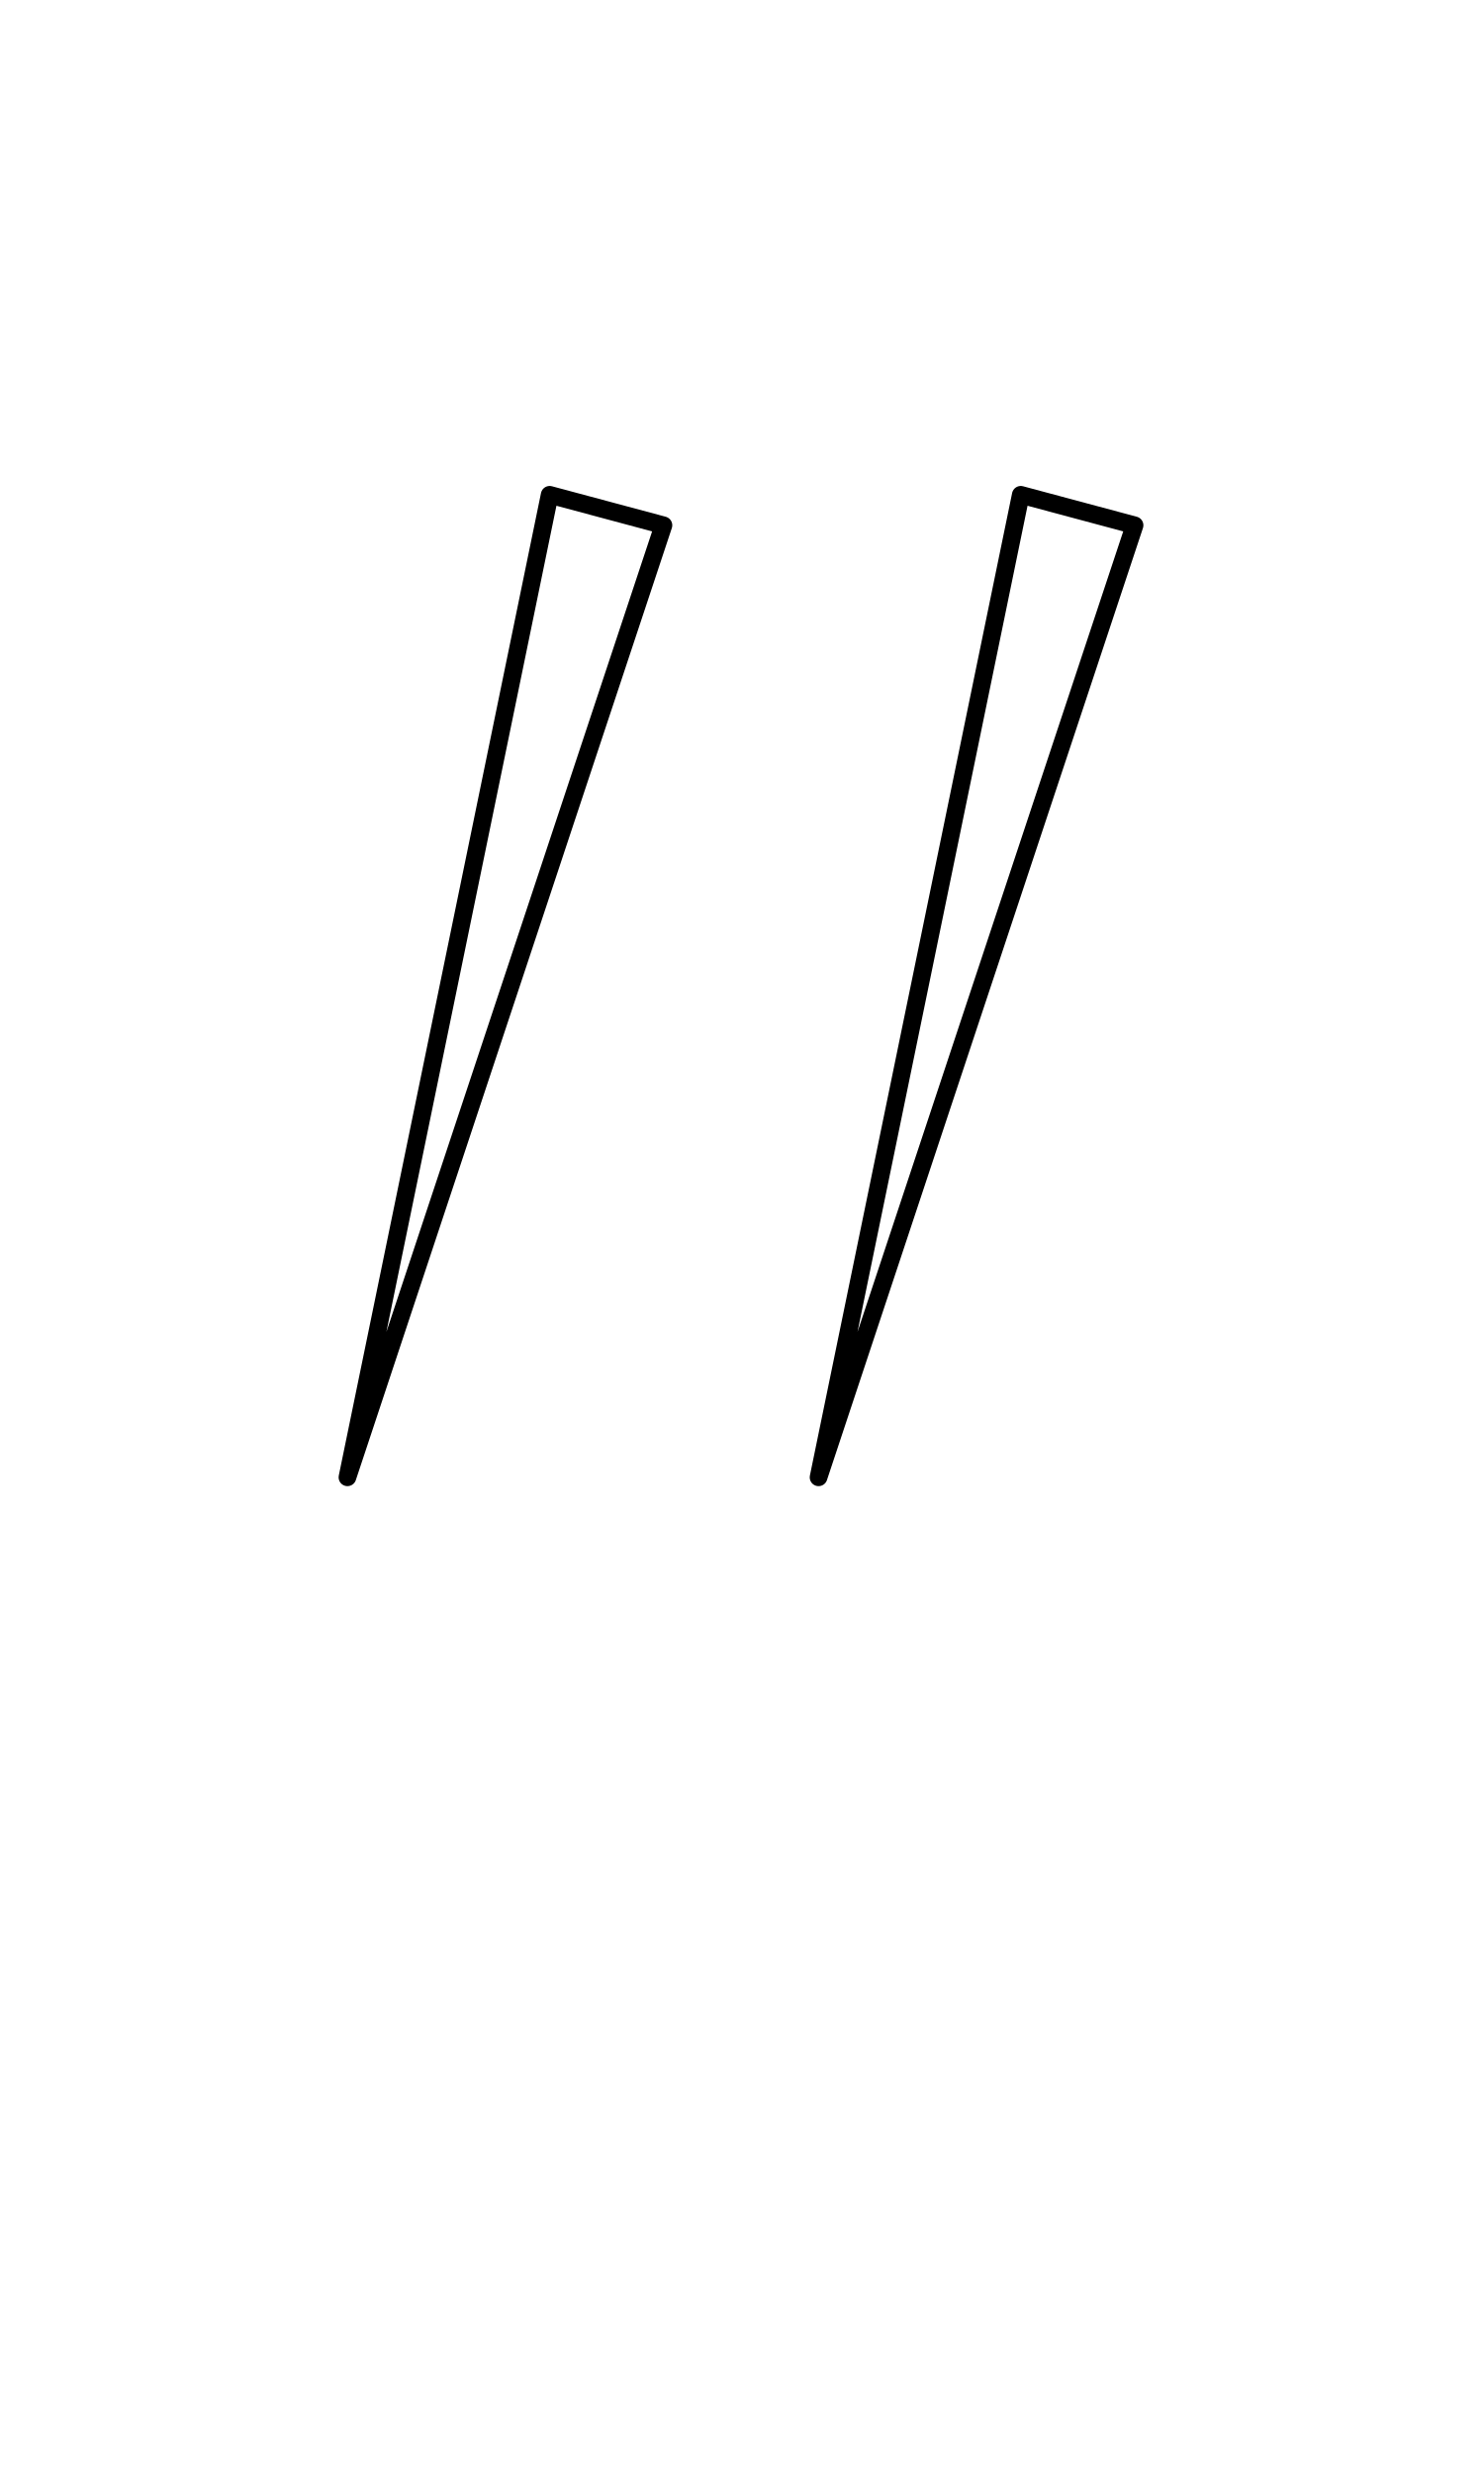
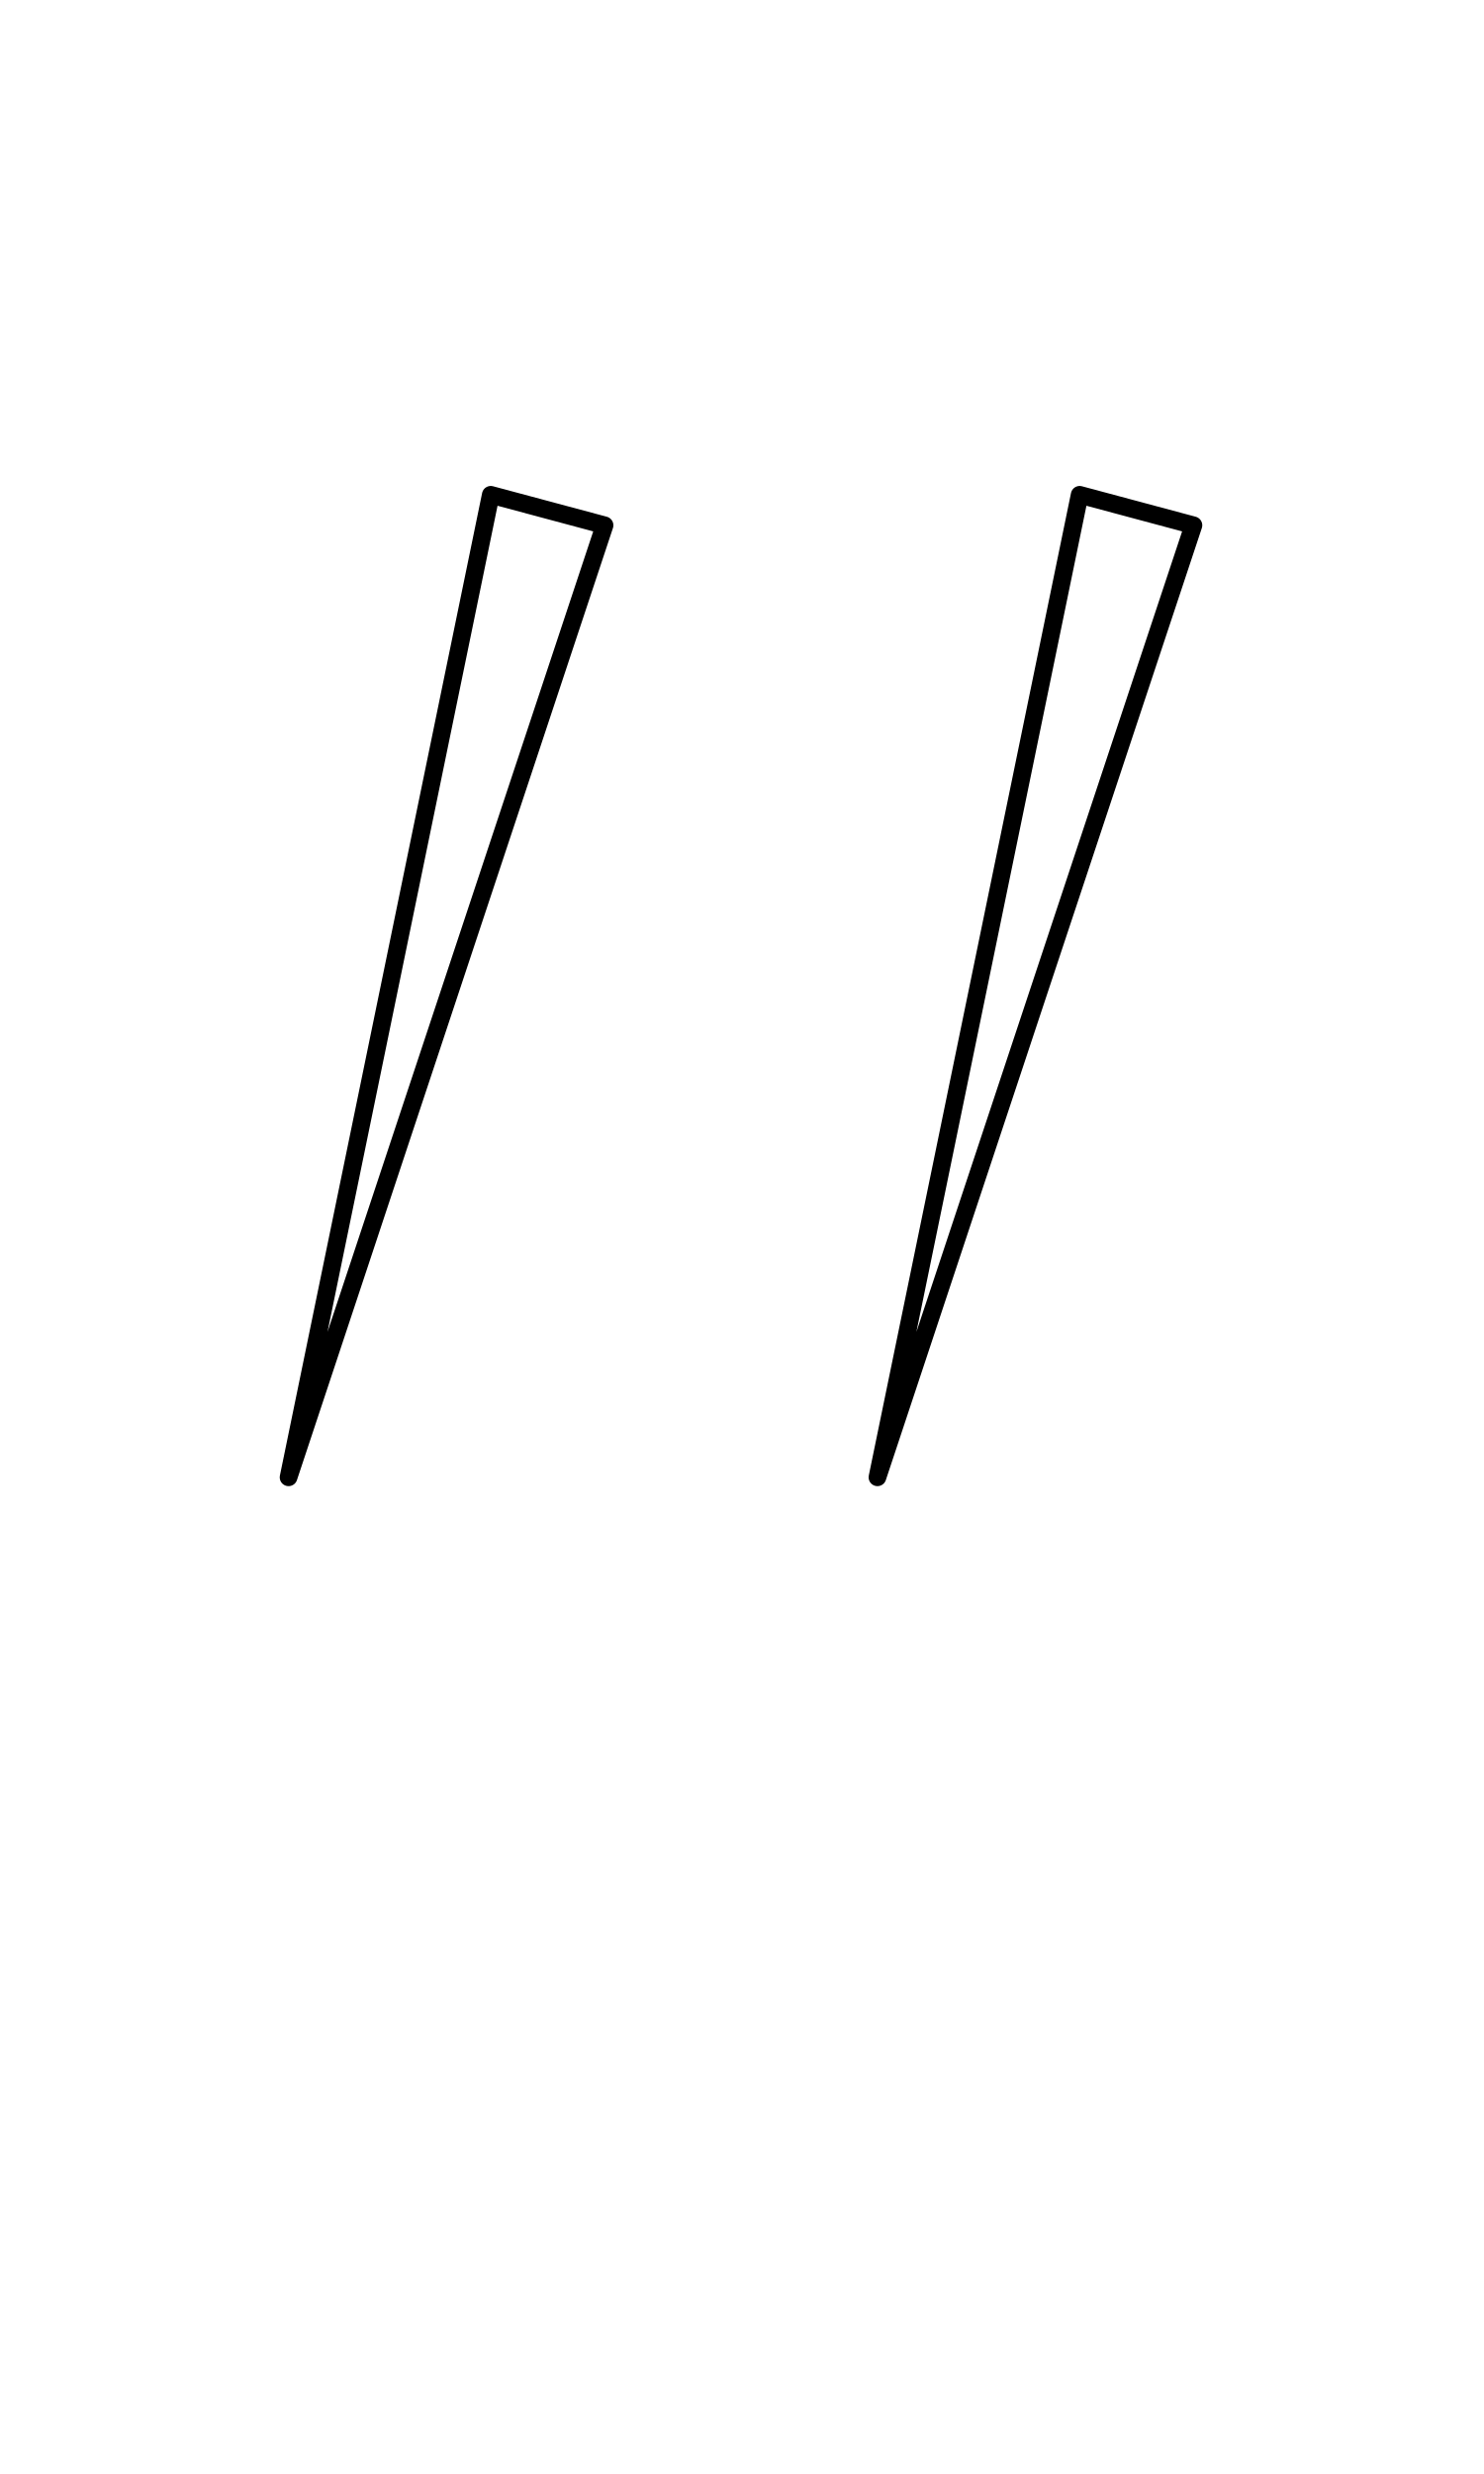
<svg xmlns="http://www.w3.org/2000/svg" width="1008" height="1680" viewBox="0 0 63 105" version="1.1" id="svg5" xml:space="preserve">
  <defs id="defs2" />
  <g id="layer3" style="display:inline;opacity:0.5;stroke-width:3.6;stroke-dasharray:none" transform="matrix(0.8333333,0,0,0.8333333,-157.9762,-173.0963)" />
  <g id="layer2" style="display:inline" />
  <g id="layer1" style="display:inline">
-     <path style="display:inline;fill:none;fill-opacity:1;stroke:#000000;stroke-width:0.75;stroke-linecap:round;stroke-linejoin:round;stroke-dasharray:none" d="m 23.335,21 4.83,1.294 -13.415,40.405 z" id="path135" />
-     <path style="display:inline;fill:none;fill-opacity:1;stroke:#000000;stroke-width:0.75;stroke-linecap:round;stroke-linejoin:round;stroke-dasharray:none" d="m 43.335,21 4.83,1.294 -13.415,40.405 z" id="path19" />
+     <path style="display:inline;fill:none;fill-opacity:1;stroke:#000000;stroke-width:0.75;stroke-linecap:round;stroke-linejoin:round;stroke-dasharray:none" d="m 20.835,21 4.83,1.294 -13.415,40.405 z" id="path135" />
+     <path style="display:inline;fill:none;fill-opacity:1;stroke:#000000;stroke-width:0.75;stroke-linecap:round;stroke-linejoin:round;stroke-dasharray:none" d="m 45.835,21 4.83,1.294 -13.415,40.405 z" id="path19" />
  </g>
</svg>
